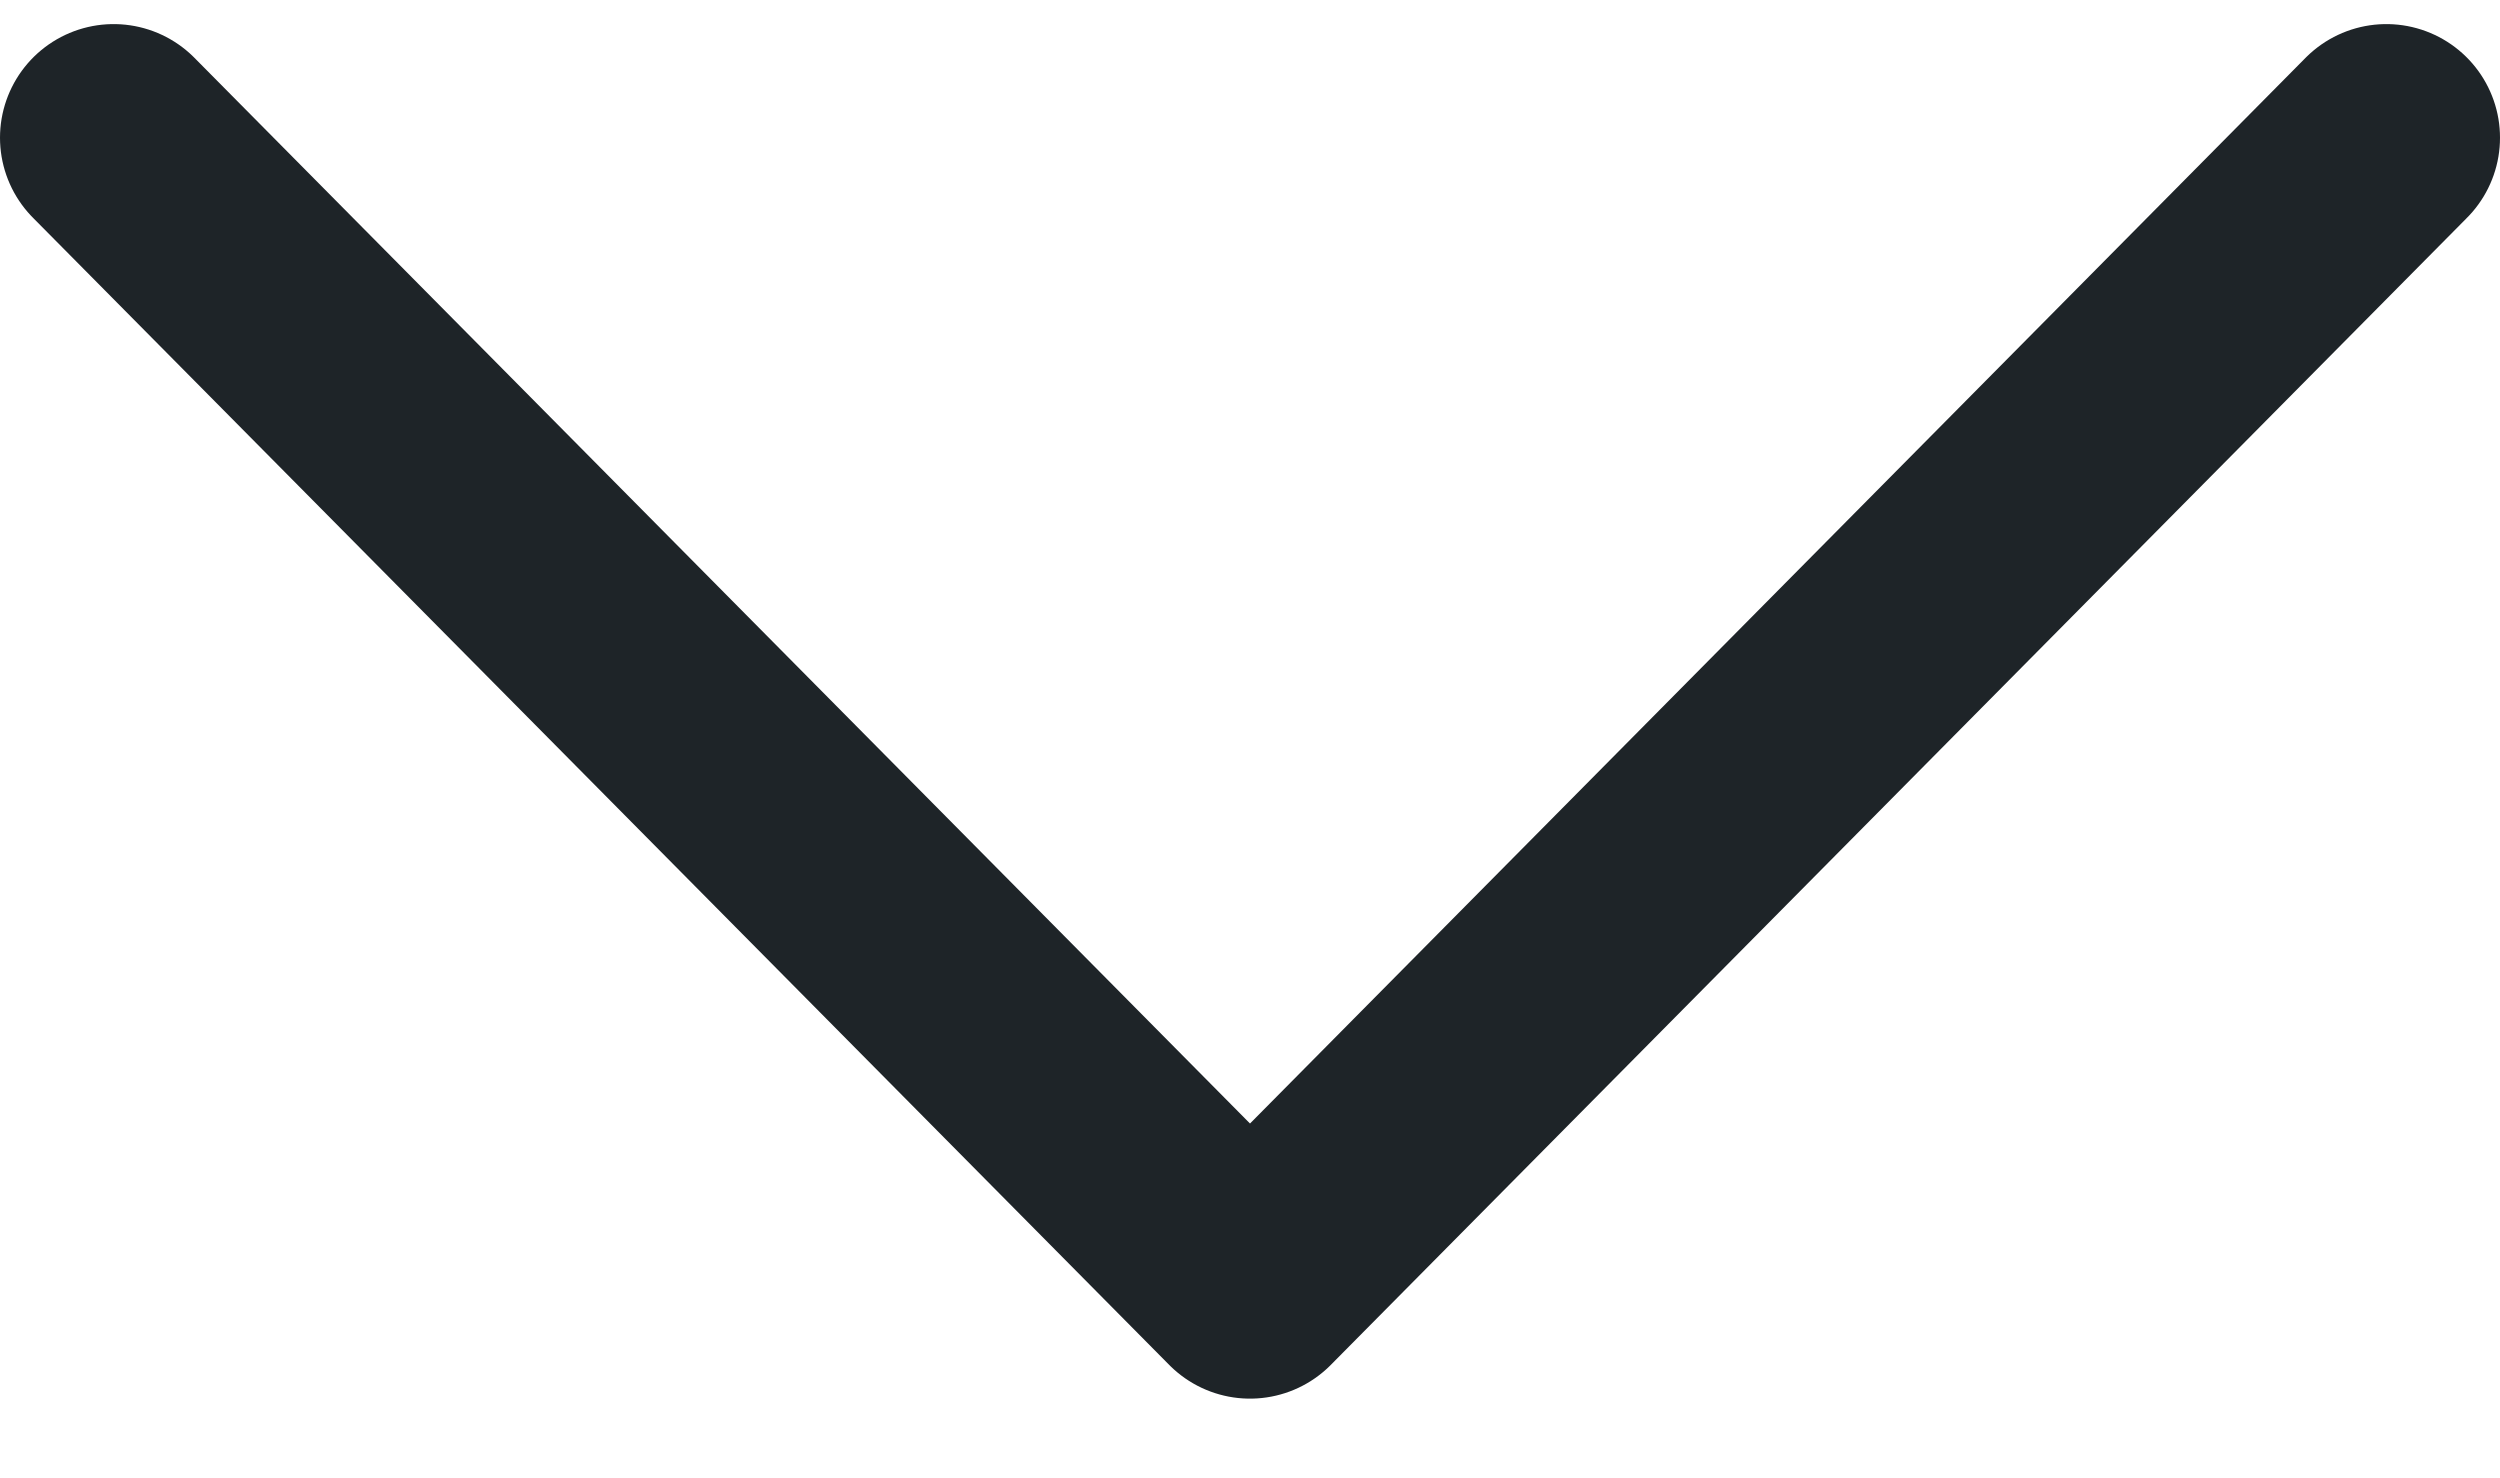
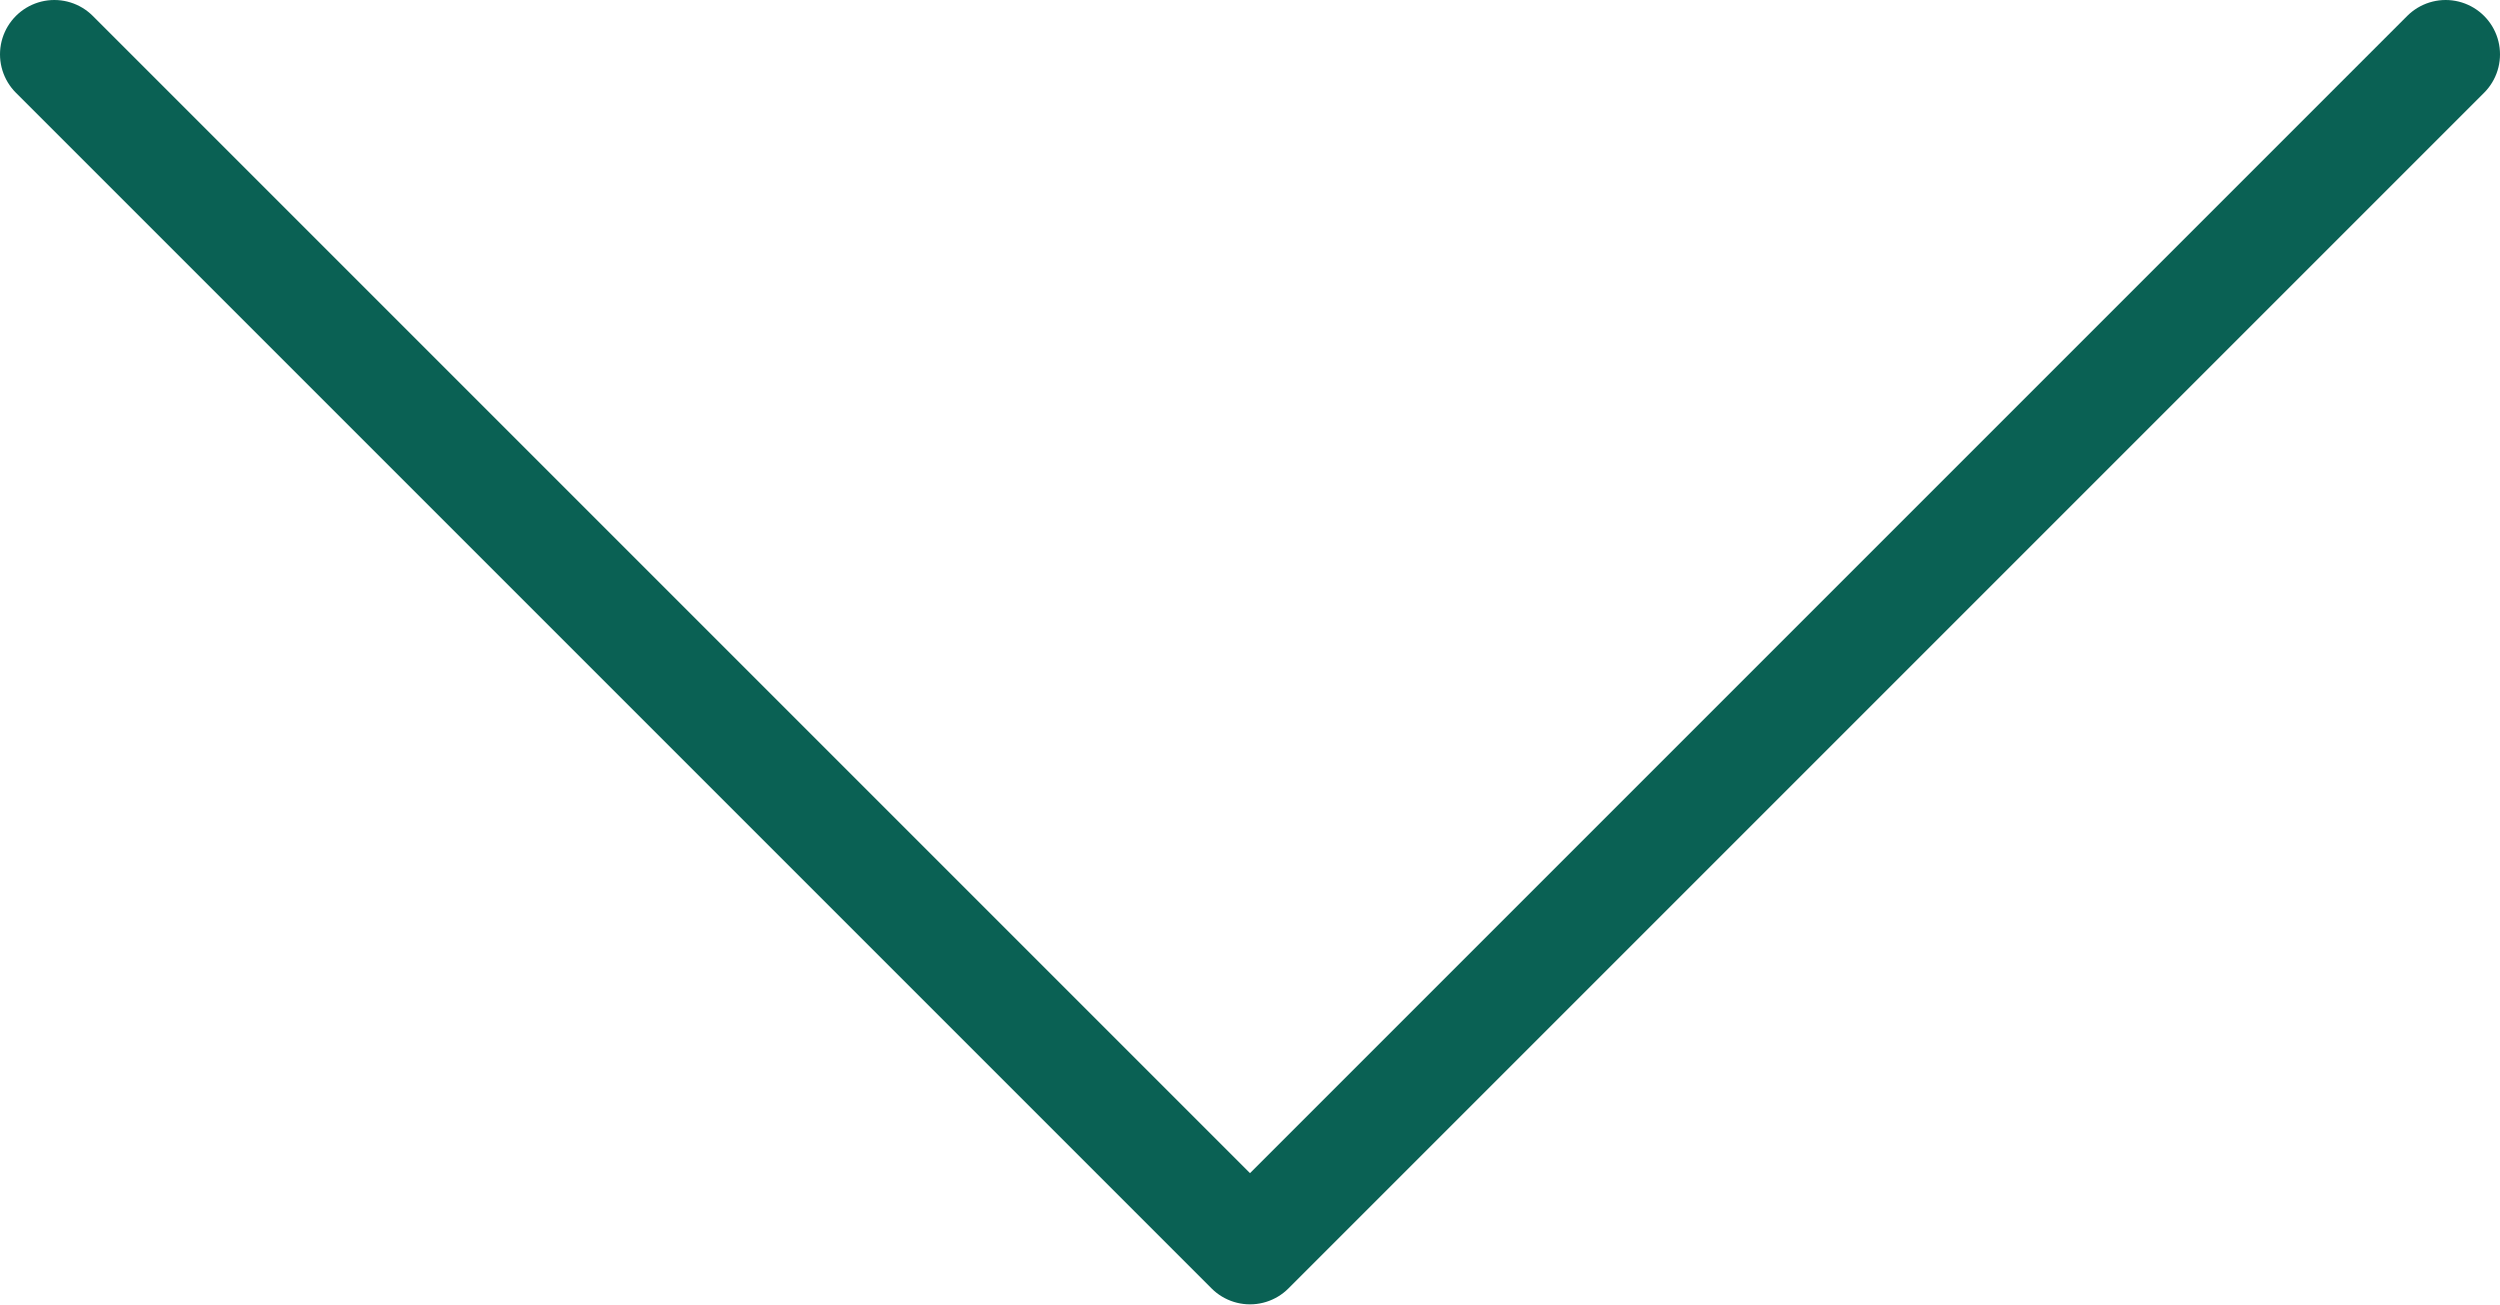
- <svg xmlns="http://www.w3.org/2000/svg" width="22px" height="13px" viewBox="0 0 22 13" version="1.1">
-   <g id="Symbols" stroke="none" stroke-width="1" fill="none" fill-rule="evenodd" stroke-linecap="round" stroke-linejoin="round">
-     <g id="2-line-accordion" transform="translate(-278, -24)" stroke="#1E2428" stroke-width="2">
-       <polyline id="Path" points="279 25.212 289 35.308 299 25.212" />
+ <svg xmlns="http://www.w3.org/2000/svg" width="46px" height="24px" viewBox="0 0 46 24" version="1.1">
+   <g id="Stage-3" stroke="none" stroke-width="1" fill="none" fill-rule="evenodd" stroke-linecap="round" stroke-linejoin="round">
+     <g id="Home-page-–-HOME-Copy-2" transform="translate(-1141, -1054)" stroke="#0A6154" stroke-width="2">
+       <g id="2-line-accordion-copy-4" transform="translate(228, 1049)">
+         <polyline id="Path" points="914 6 936 28 958 6" />
+       </g>
    </g>
  </g>
</svg>
